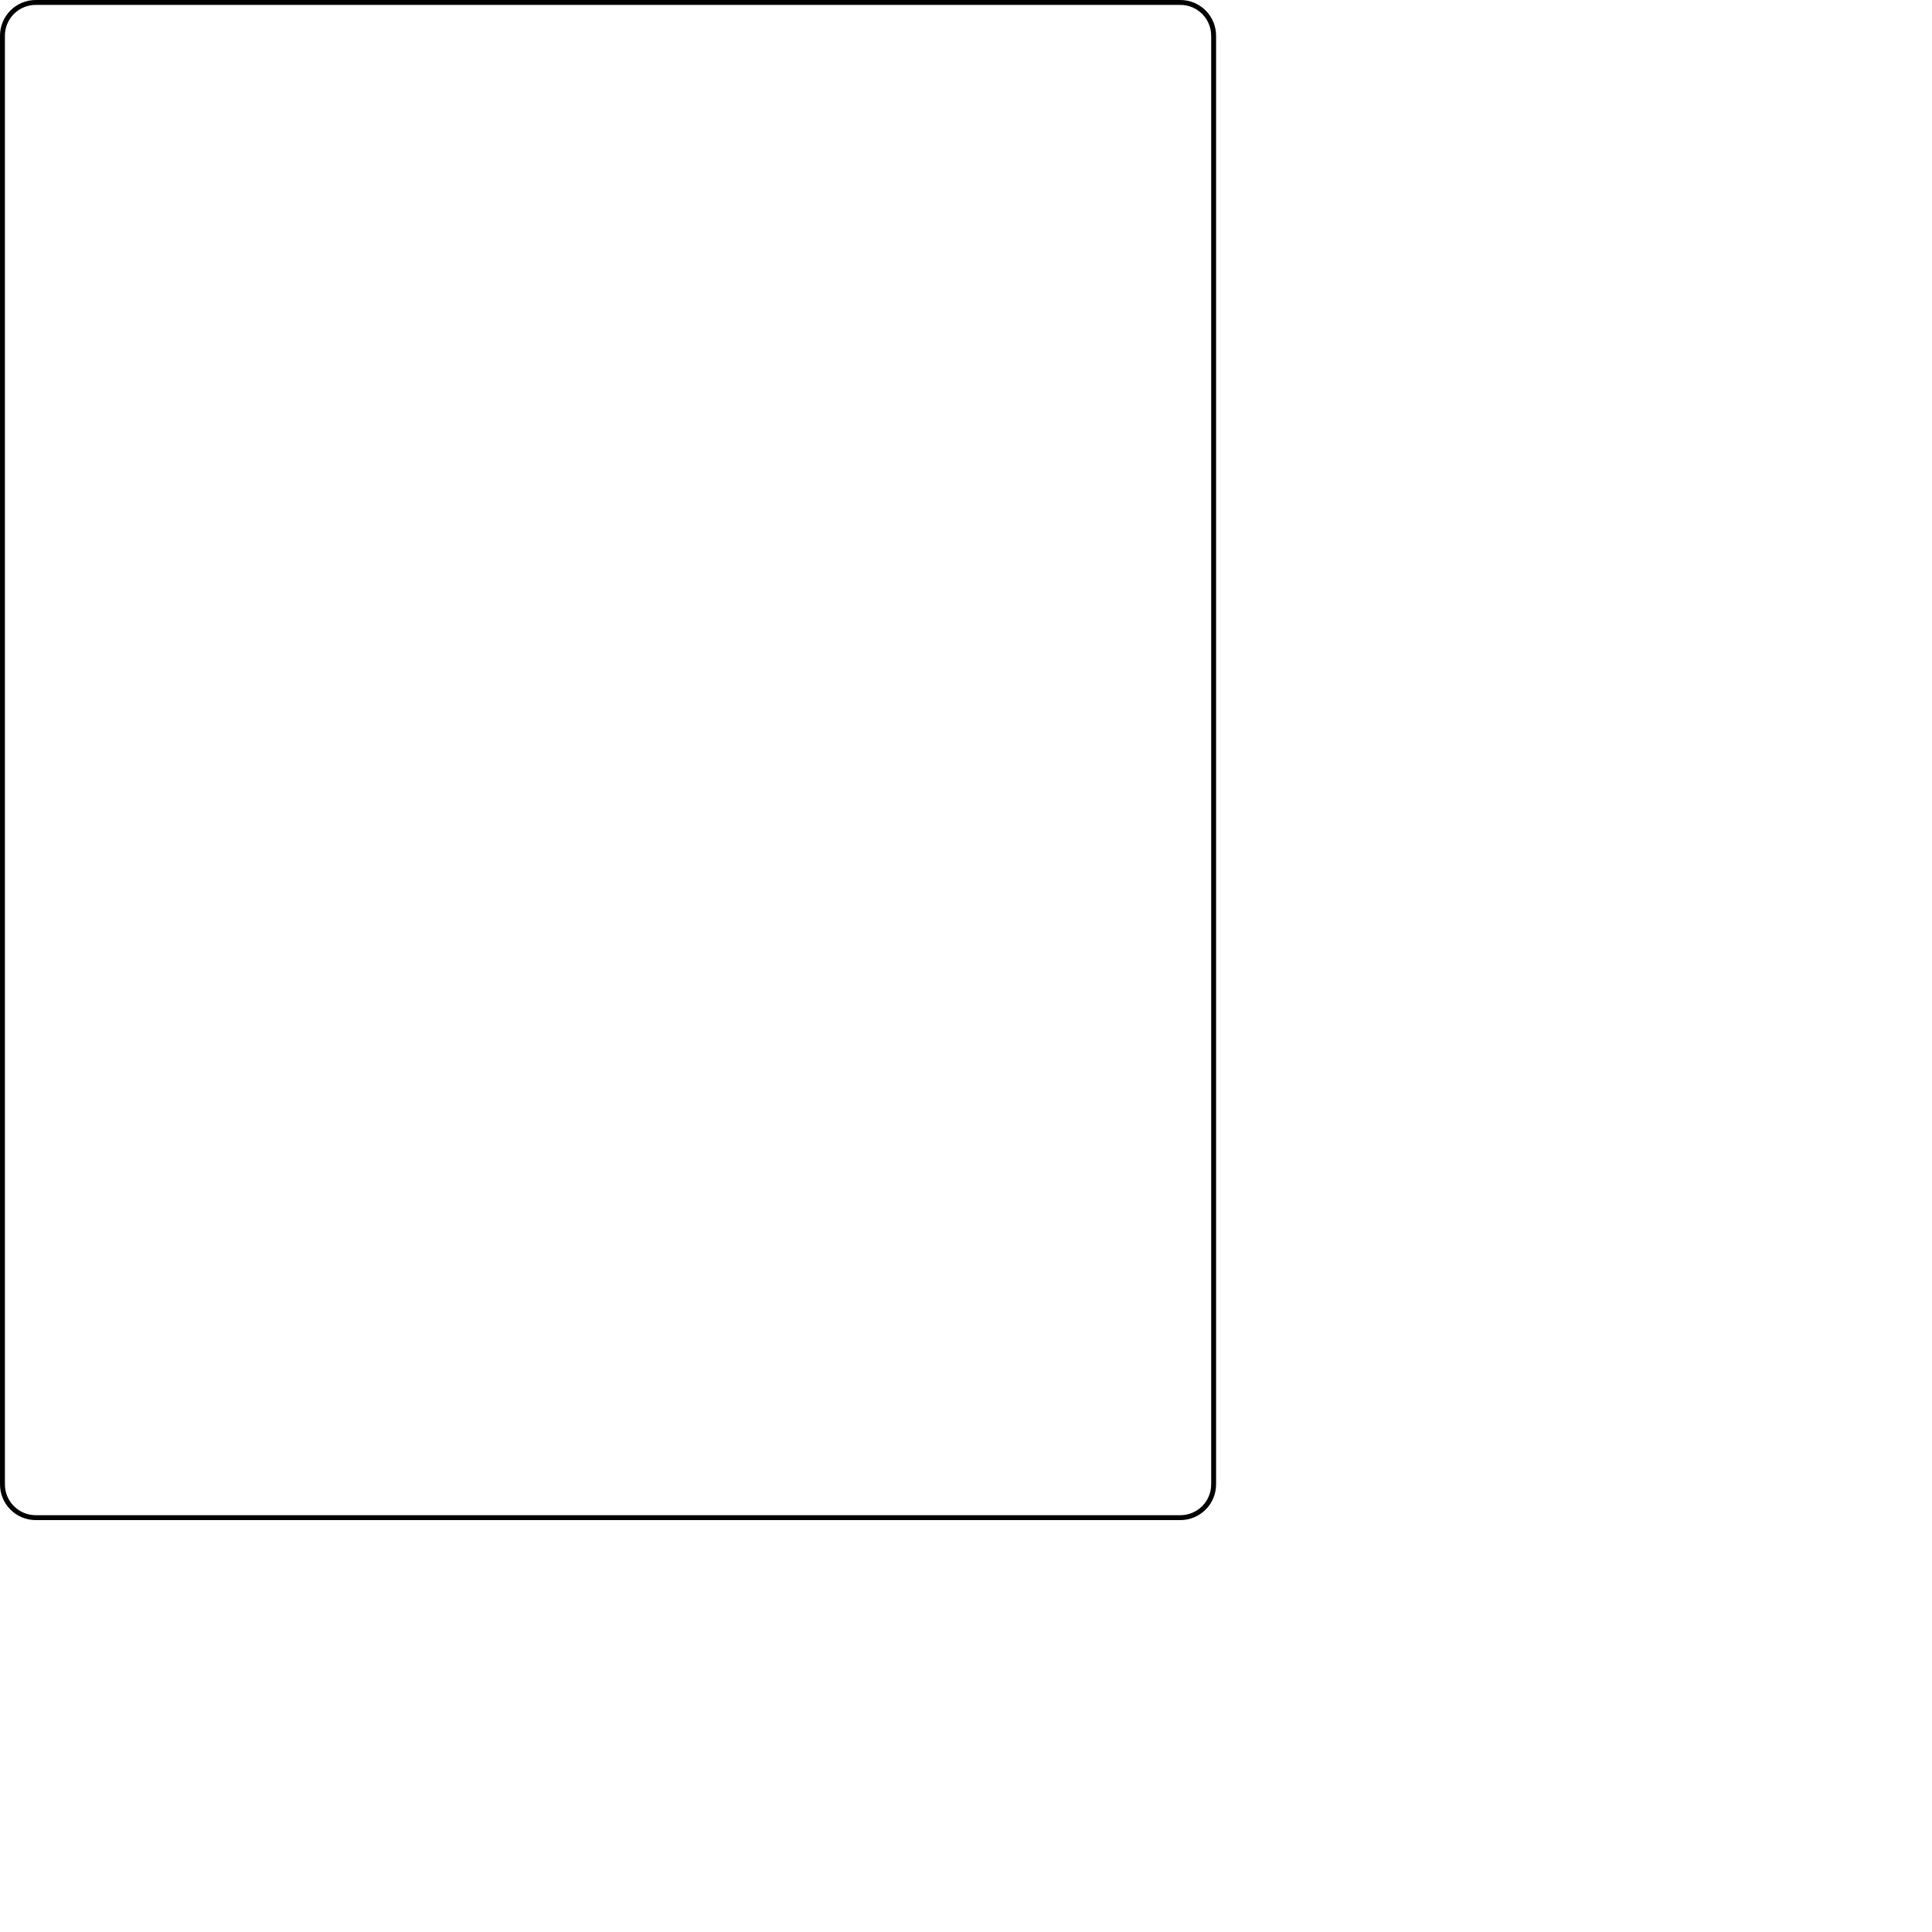
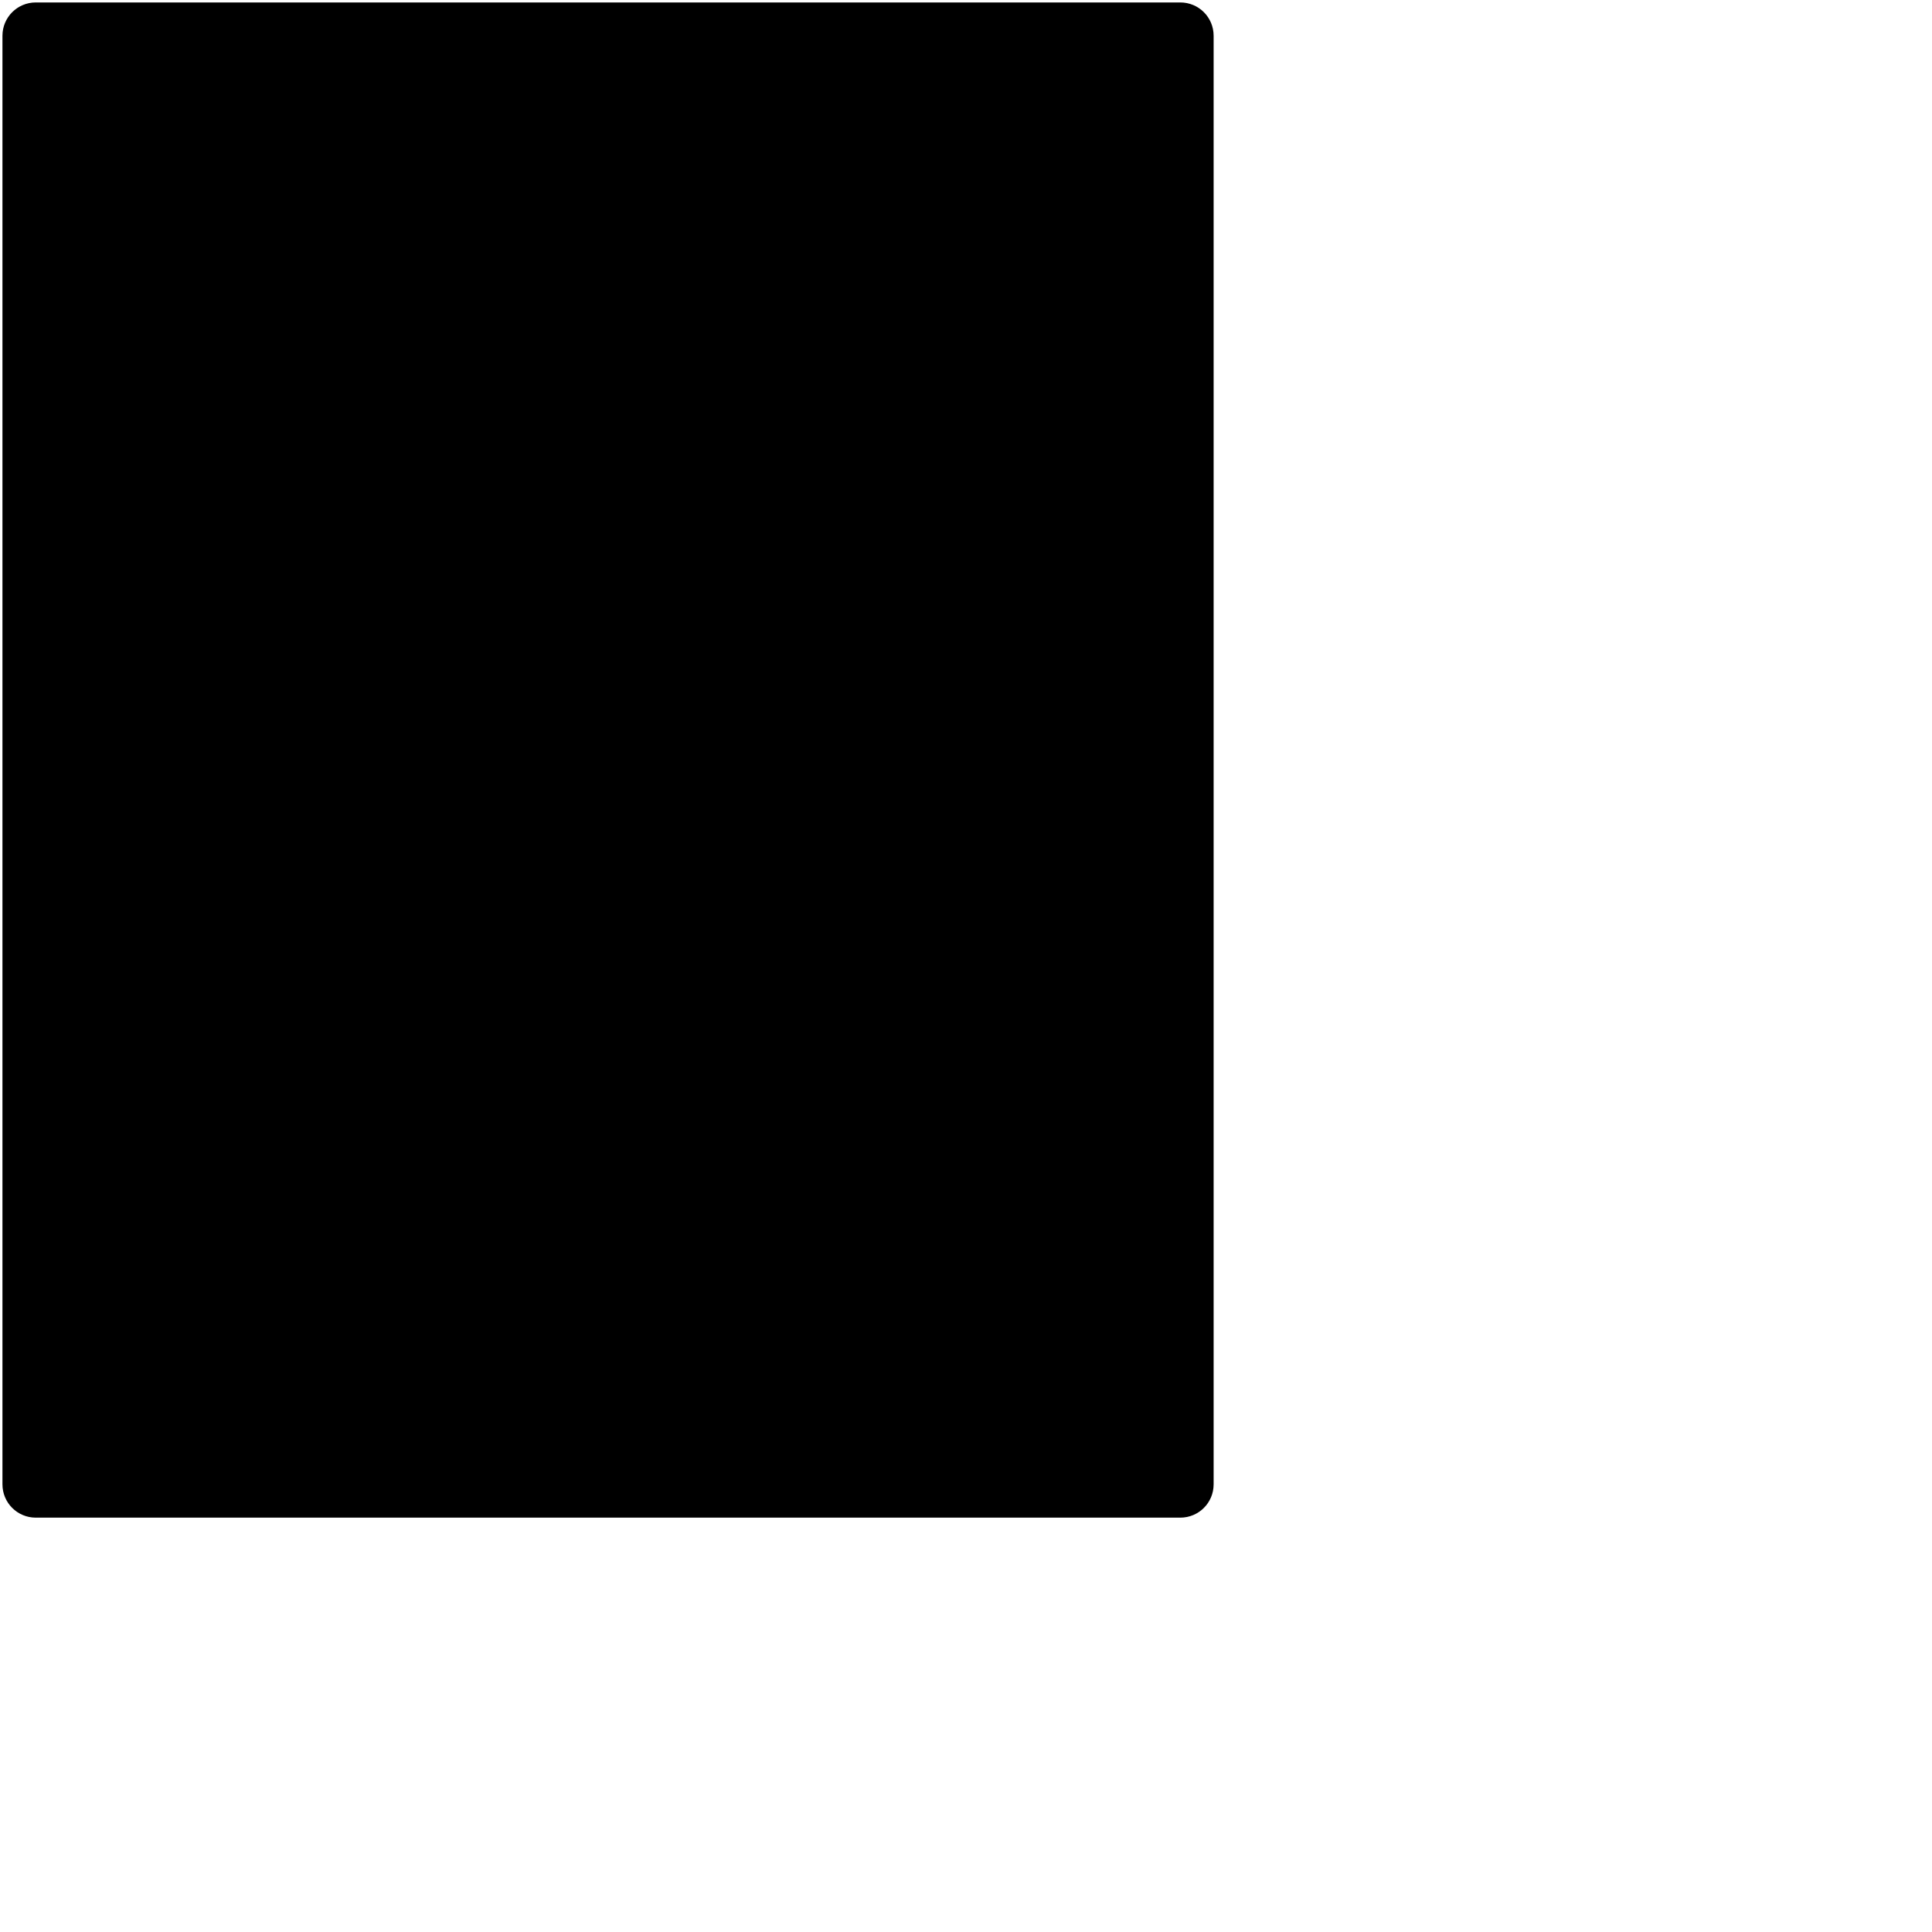
<svg xmlns="http://www.w3.org/2000/svg" version="1.1" id="svg2338" xml:space="preserve" viewBox="0 0 1116.852 1116.85" height="1116.85pt" width="1116.852pt">
  <defs id="defs2380" />
  <g id="layer10">
-     <path id="rect1877" style="opacity:1;fill:none;fill-opacity:0.621;stroke:#000000;stroke-width:2.834" d="M 20.69,1.417 H 682.303 c 10.677,0 19.273,8.596 19.273,19.273 v 837.36 c 0,10.677 -8.596,19.273 -19.273,19.273 H 20.69 c -10.677,0 -19.272,-8.596 -19.272,-19.273 V 20.69 c 0,-10.677 8.596,-19.273 19.272,-19.273 z" />
+     <path style="opacity:1;fill:#000000;fill-opacity:1;stroke:none;stroke-width:2.834" d="M 20.689,1.417 C 10.012,1.417 1.417,10.014 1.417,20.691 V 858.05 c 0,10.677 8.596,19.273 19.273,19.273 H 682.302 c 10.677,0 19.273,-8.596 19.273,-19.273 V 20.691 c 0,-10.677 -8.596,-19.274 -19.273,-19.274 z" id="rect1877" />
  </g>
</svg>
